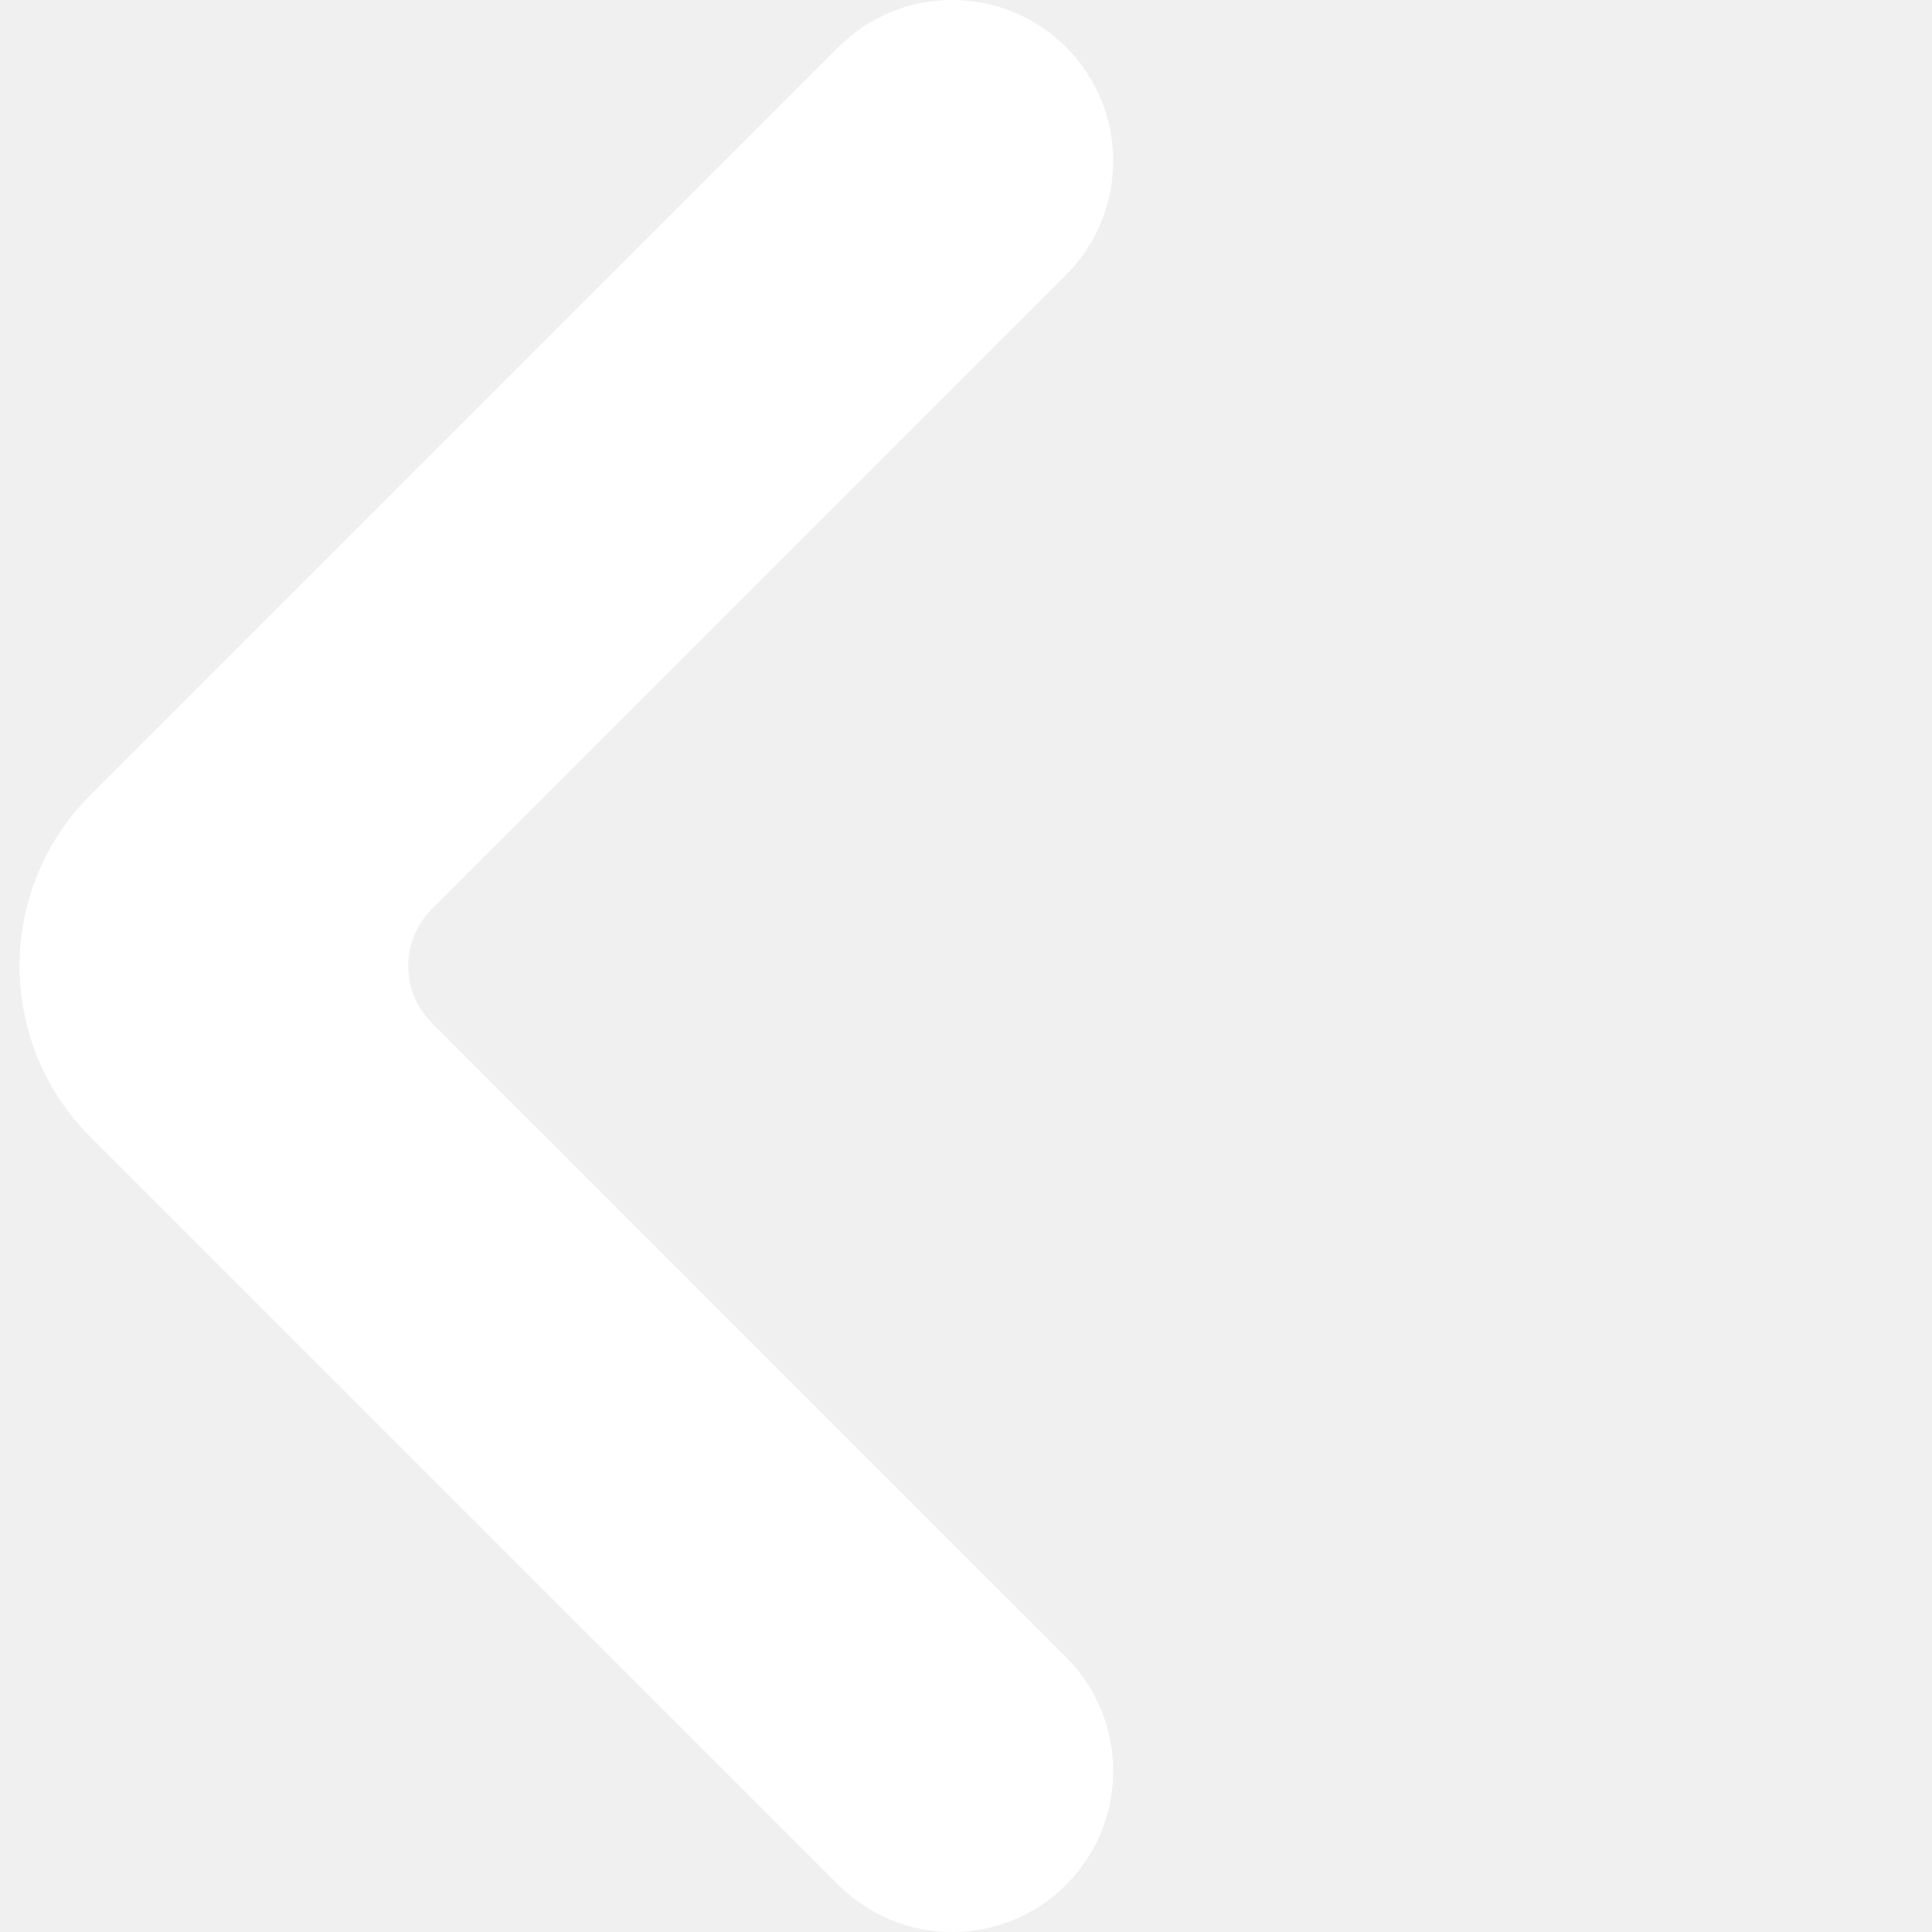
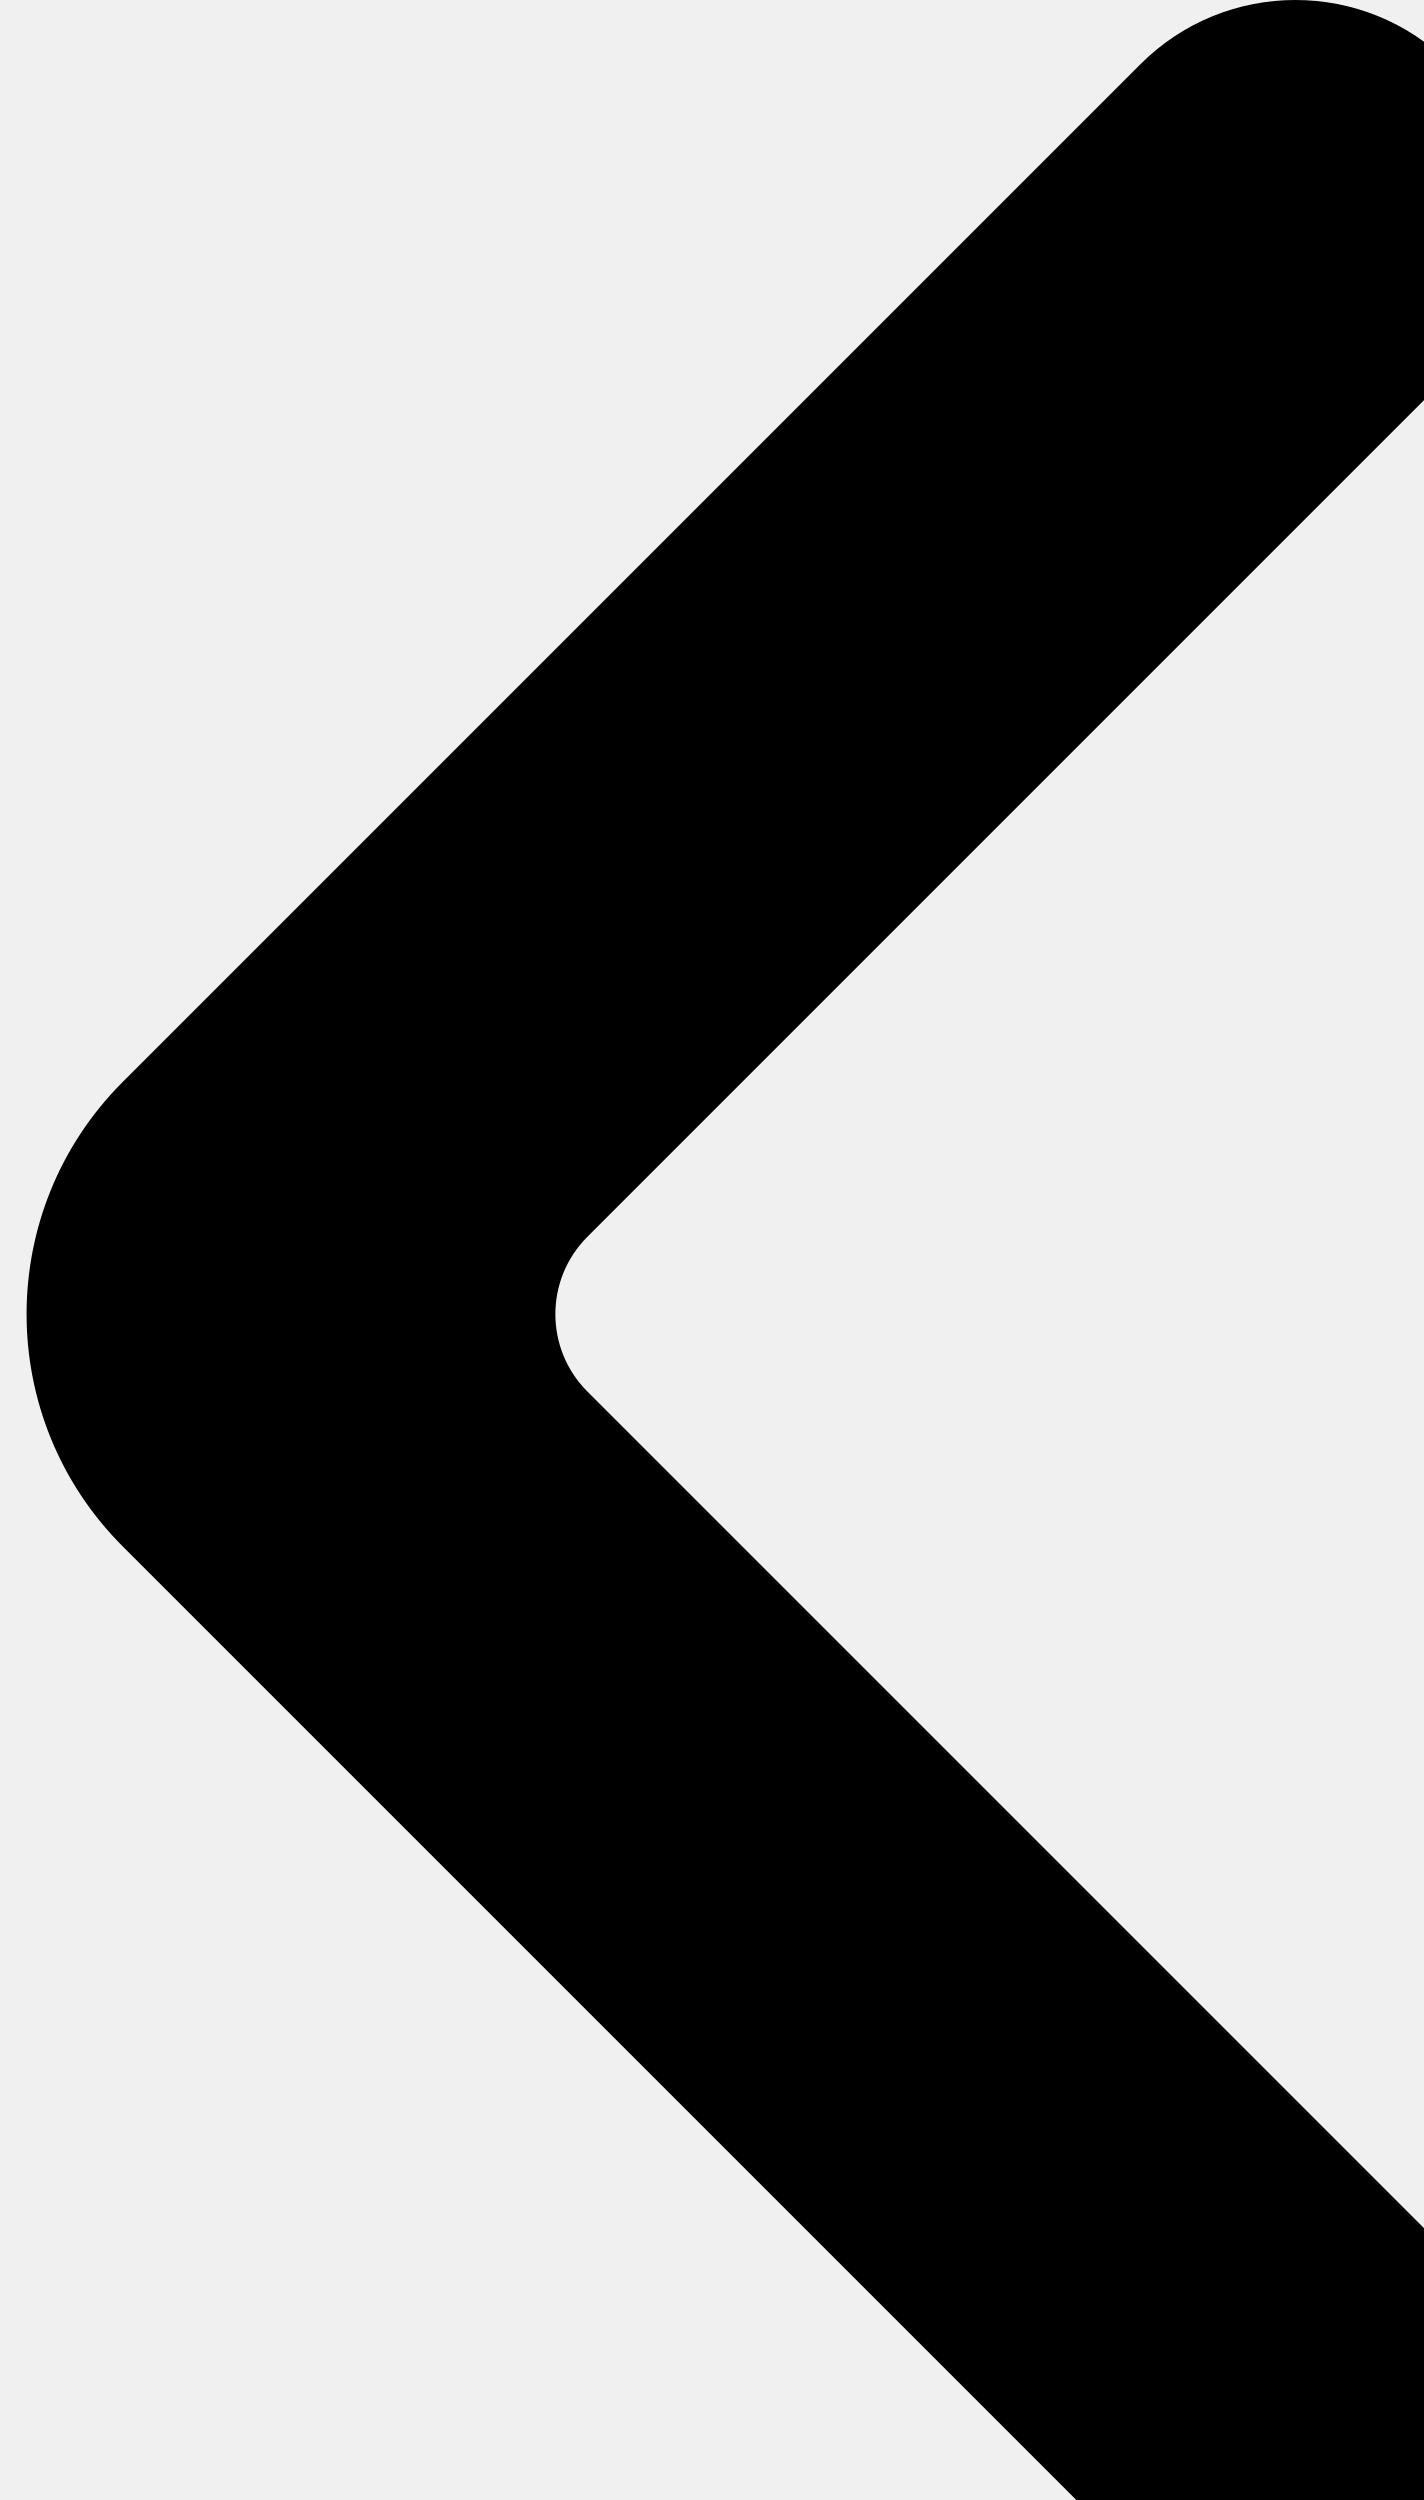
- <svg xmlns="http://www.w3.org/2000/svg" width="24px" height="24px" viewBox="0 0 24 24" preserveAspectRatio="xMidYMid meet">
-   <g fill="none" fill-rule="evenodd">
-     <path d="M13.243 20.586a2 2 0 0 1-2.829 2.828l-9.293-9.293a3 3 0 0 1 0-4.242L10.414.586a2 2 0 1 1 2.829 2.828l-7.879 7.879a1 1 0 0 0 0 1.414l7.879 7.879z" fill="white" fill-rule="nonzero" />
+ <svg xmlns="http://www.w3.org/2000/svg" preserveAspectRatio="xMidYMid meet">
+   <g fill-rule="evenodd">
+     <path d="M13.243 20.586a2 2 0 0 1-2.829 2.828l-9.293-9.293a3 3 0 0 1 0-4.242L10.414.586a2 2 0 1 1 2.829 2.828l-7.879 7.879a1 1 0 0 0 0 1.414l7.879 7.879z" fill-rule="nonzero" />
  </g>
</svg>
